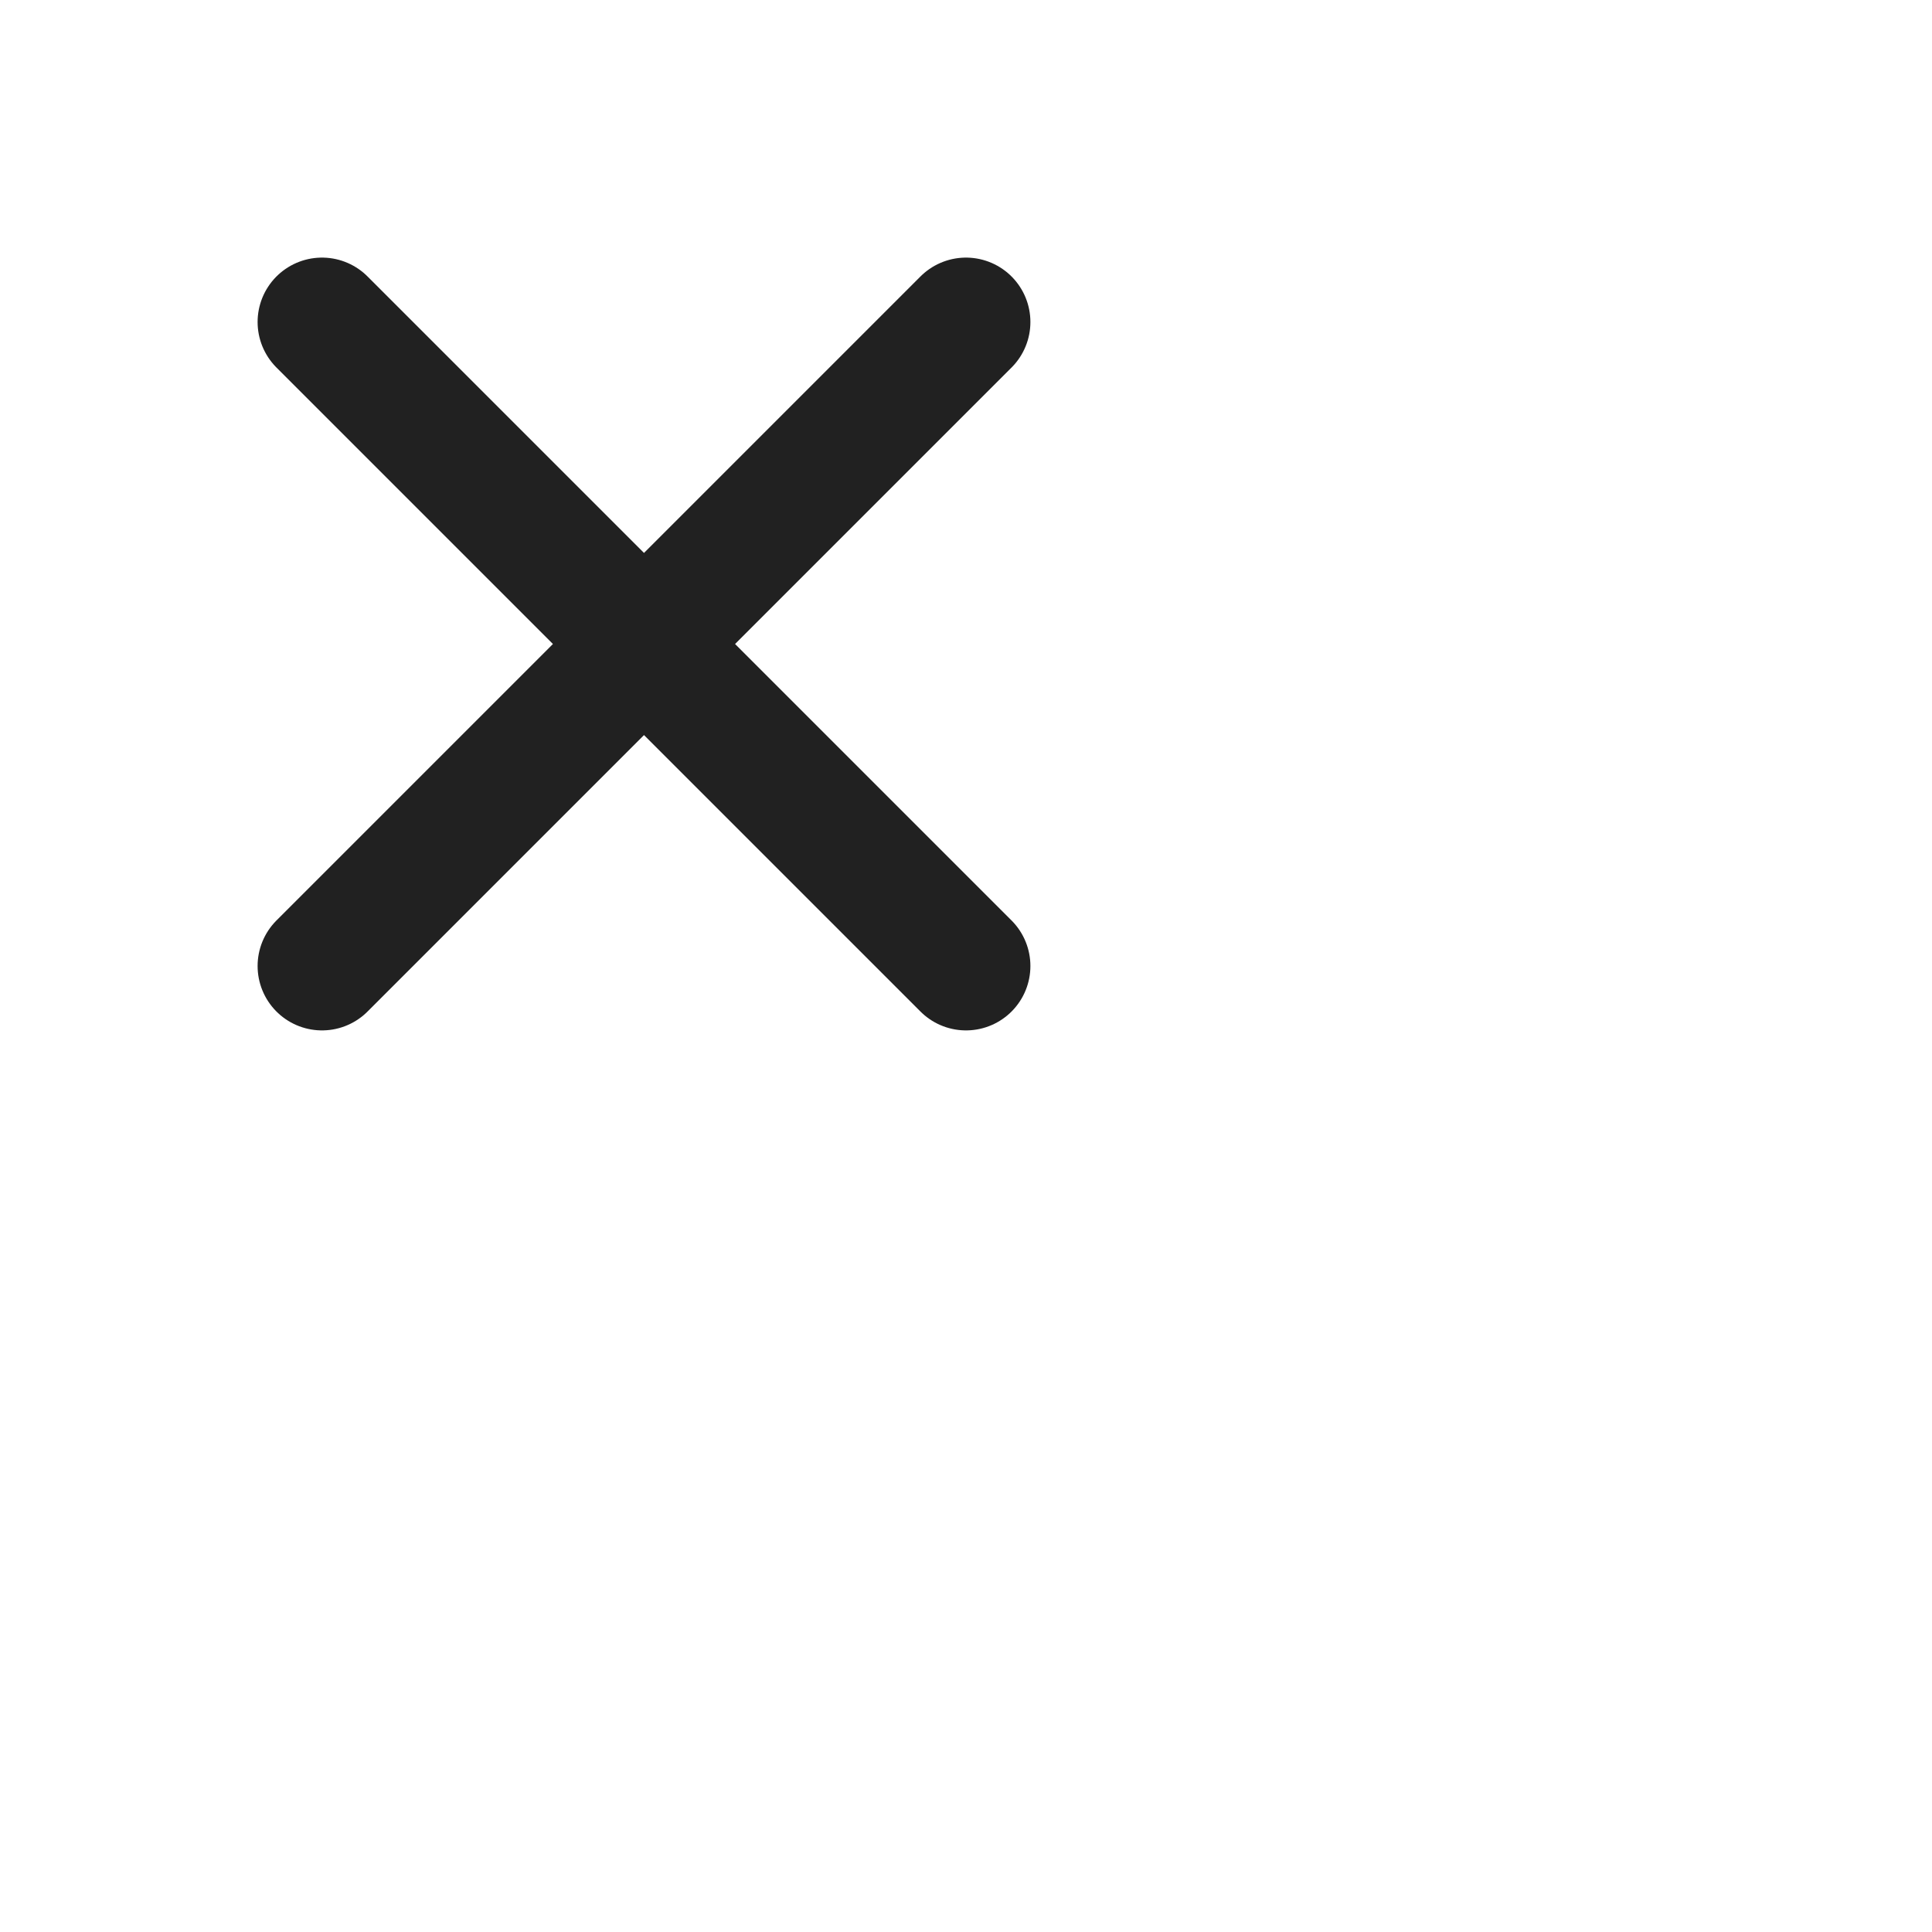
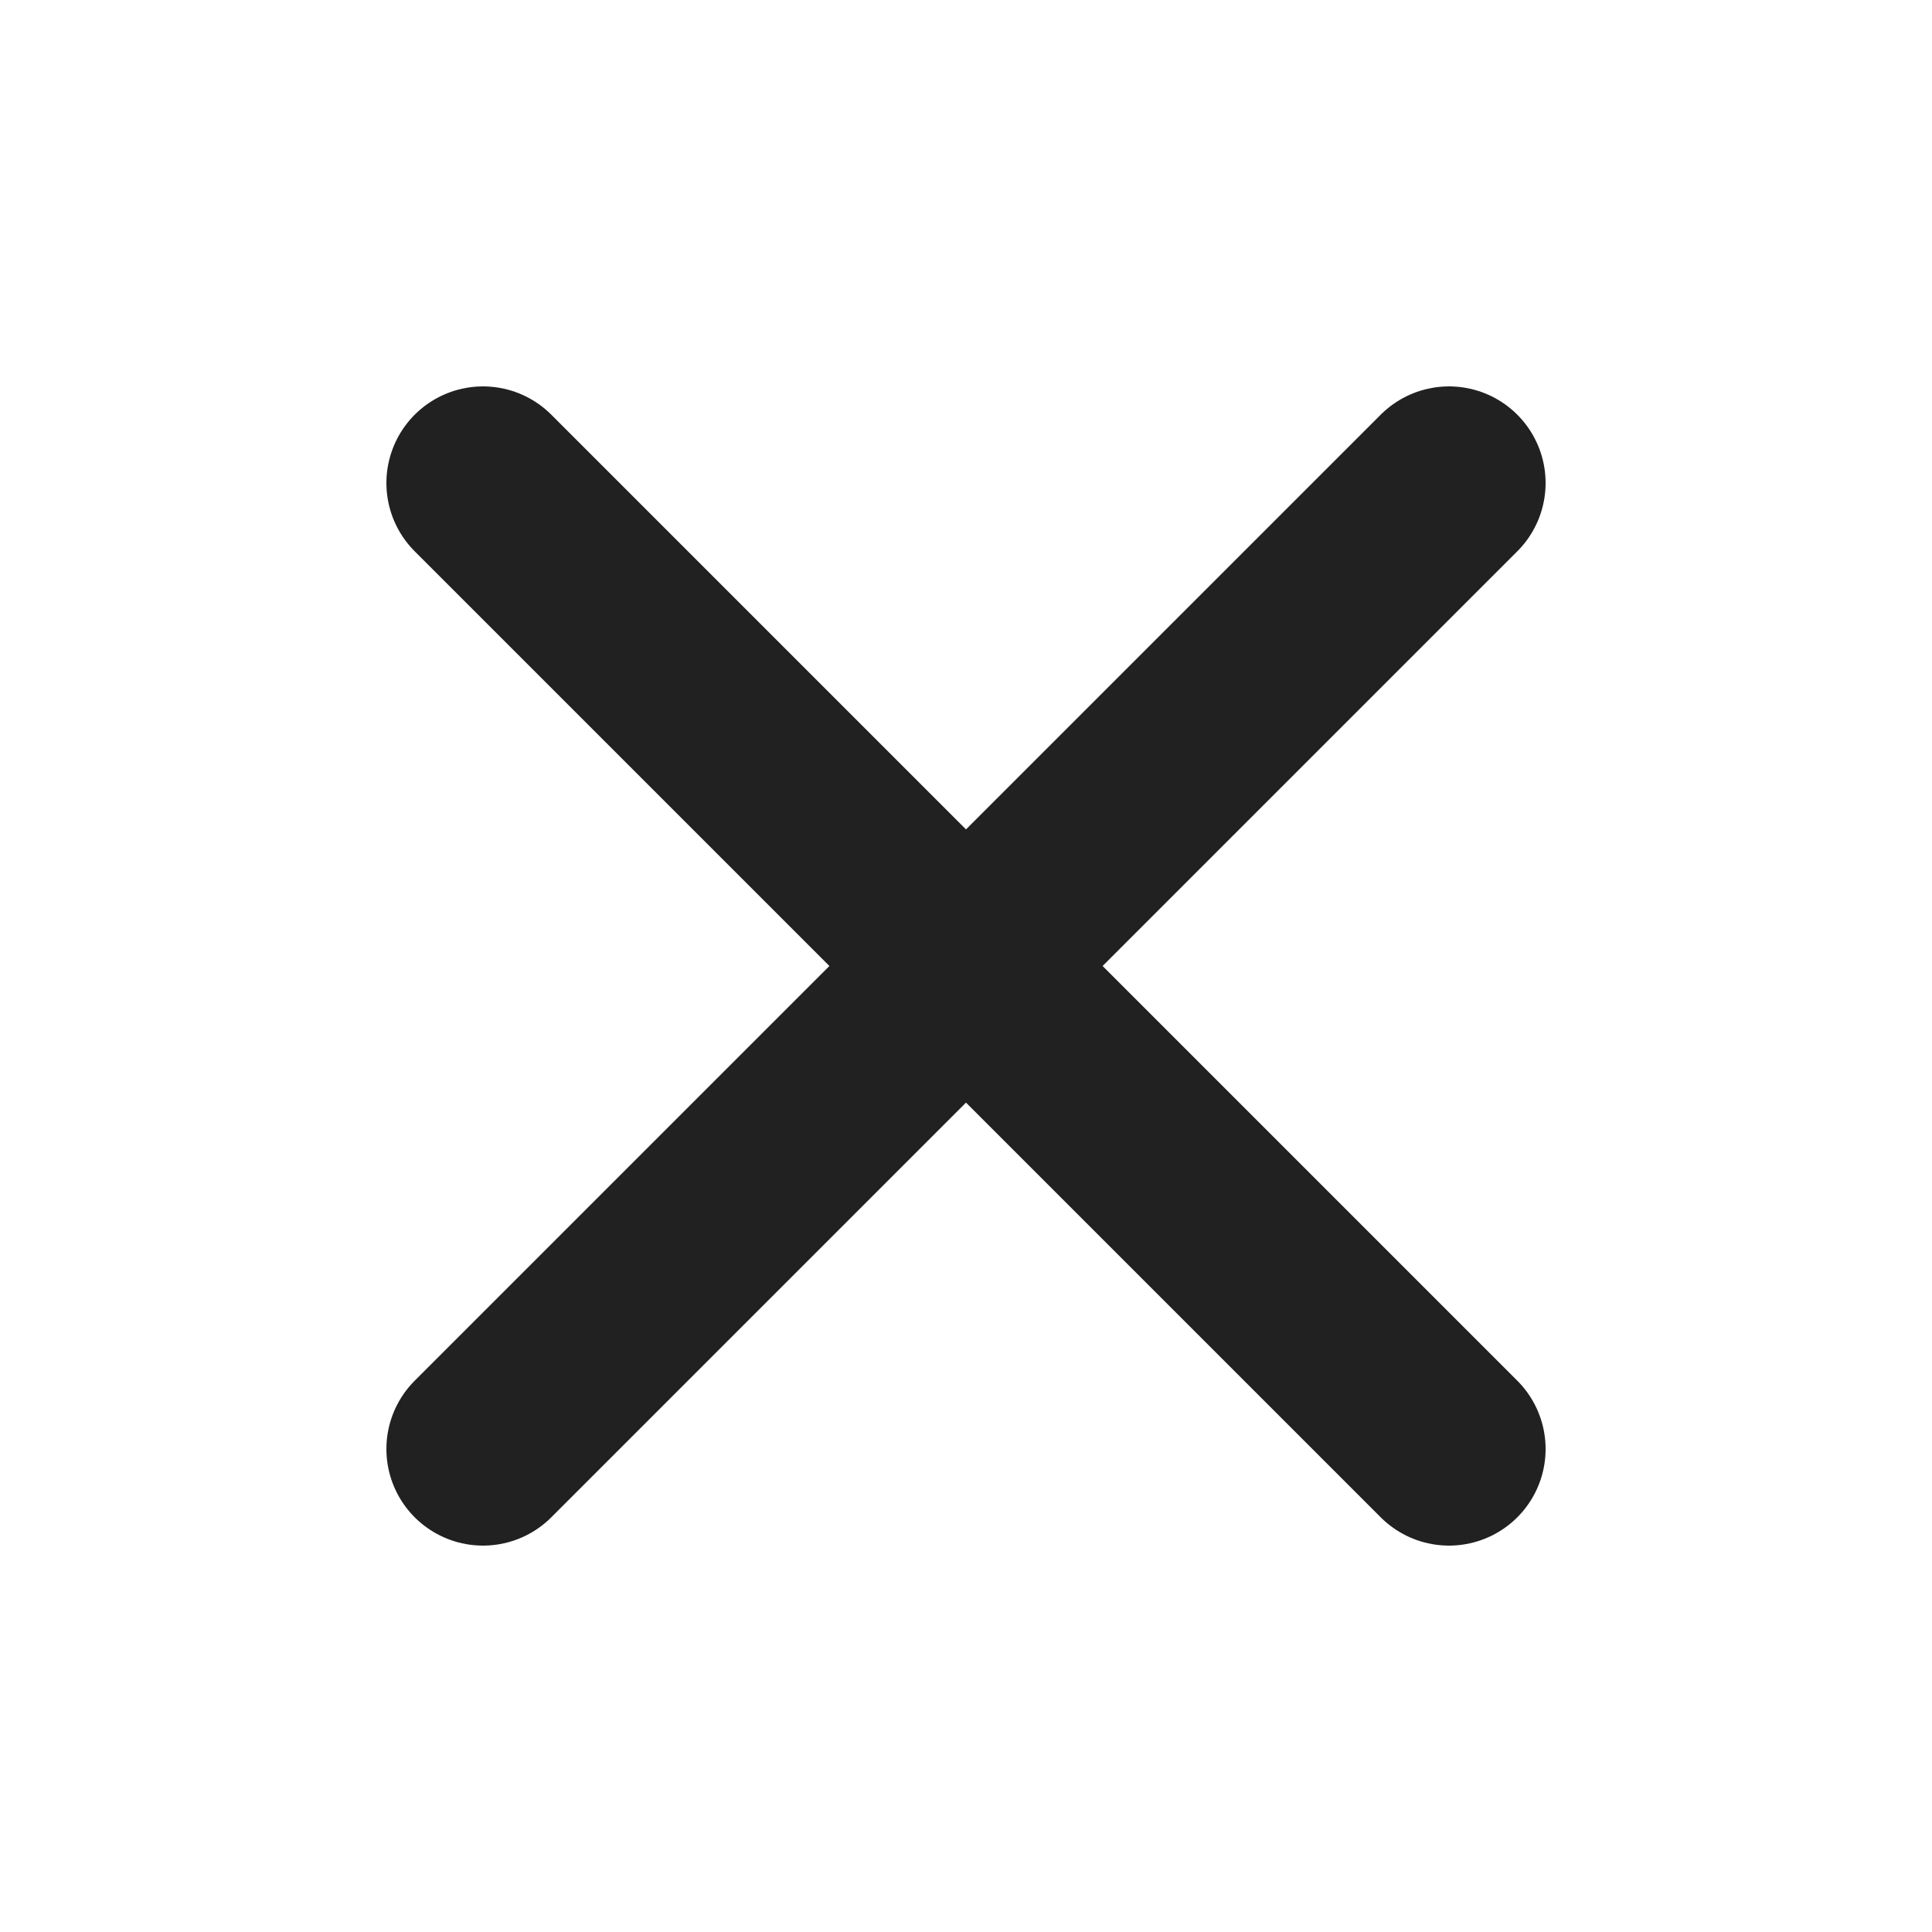
- <svg xmlns="http://www.w3.org/2000/svg" width="60" height="60" fill="none">
+ <svg xmlns="http://www.w3.org/2000/svg" width="40" height="40" fill="none">
  <path stroke="#212121" stroke-linecap="round" stroke-linejoin="round" stroke-width="4" d="M30 10 10 30M10 10l20 20" />
</svg>
